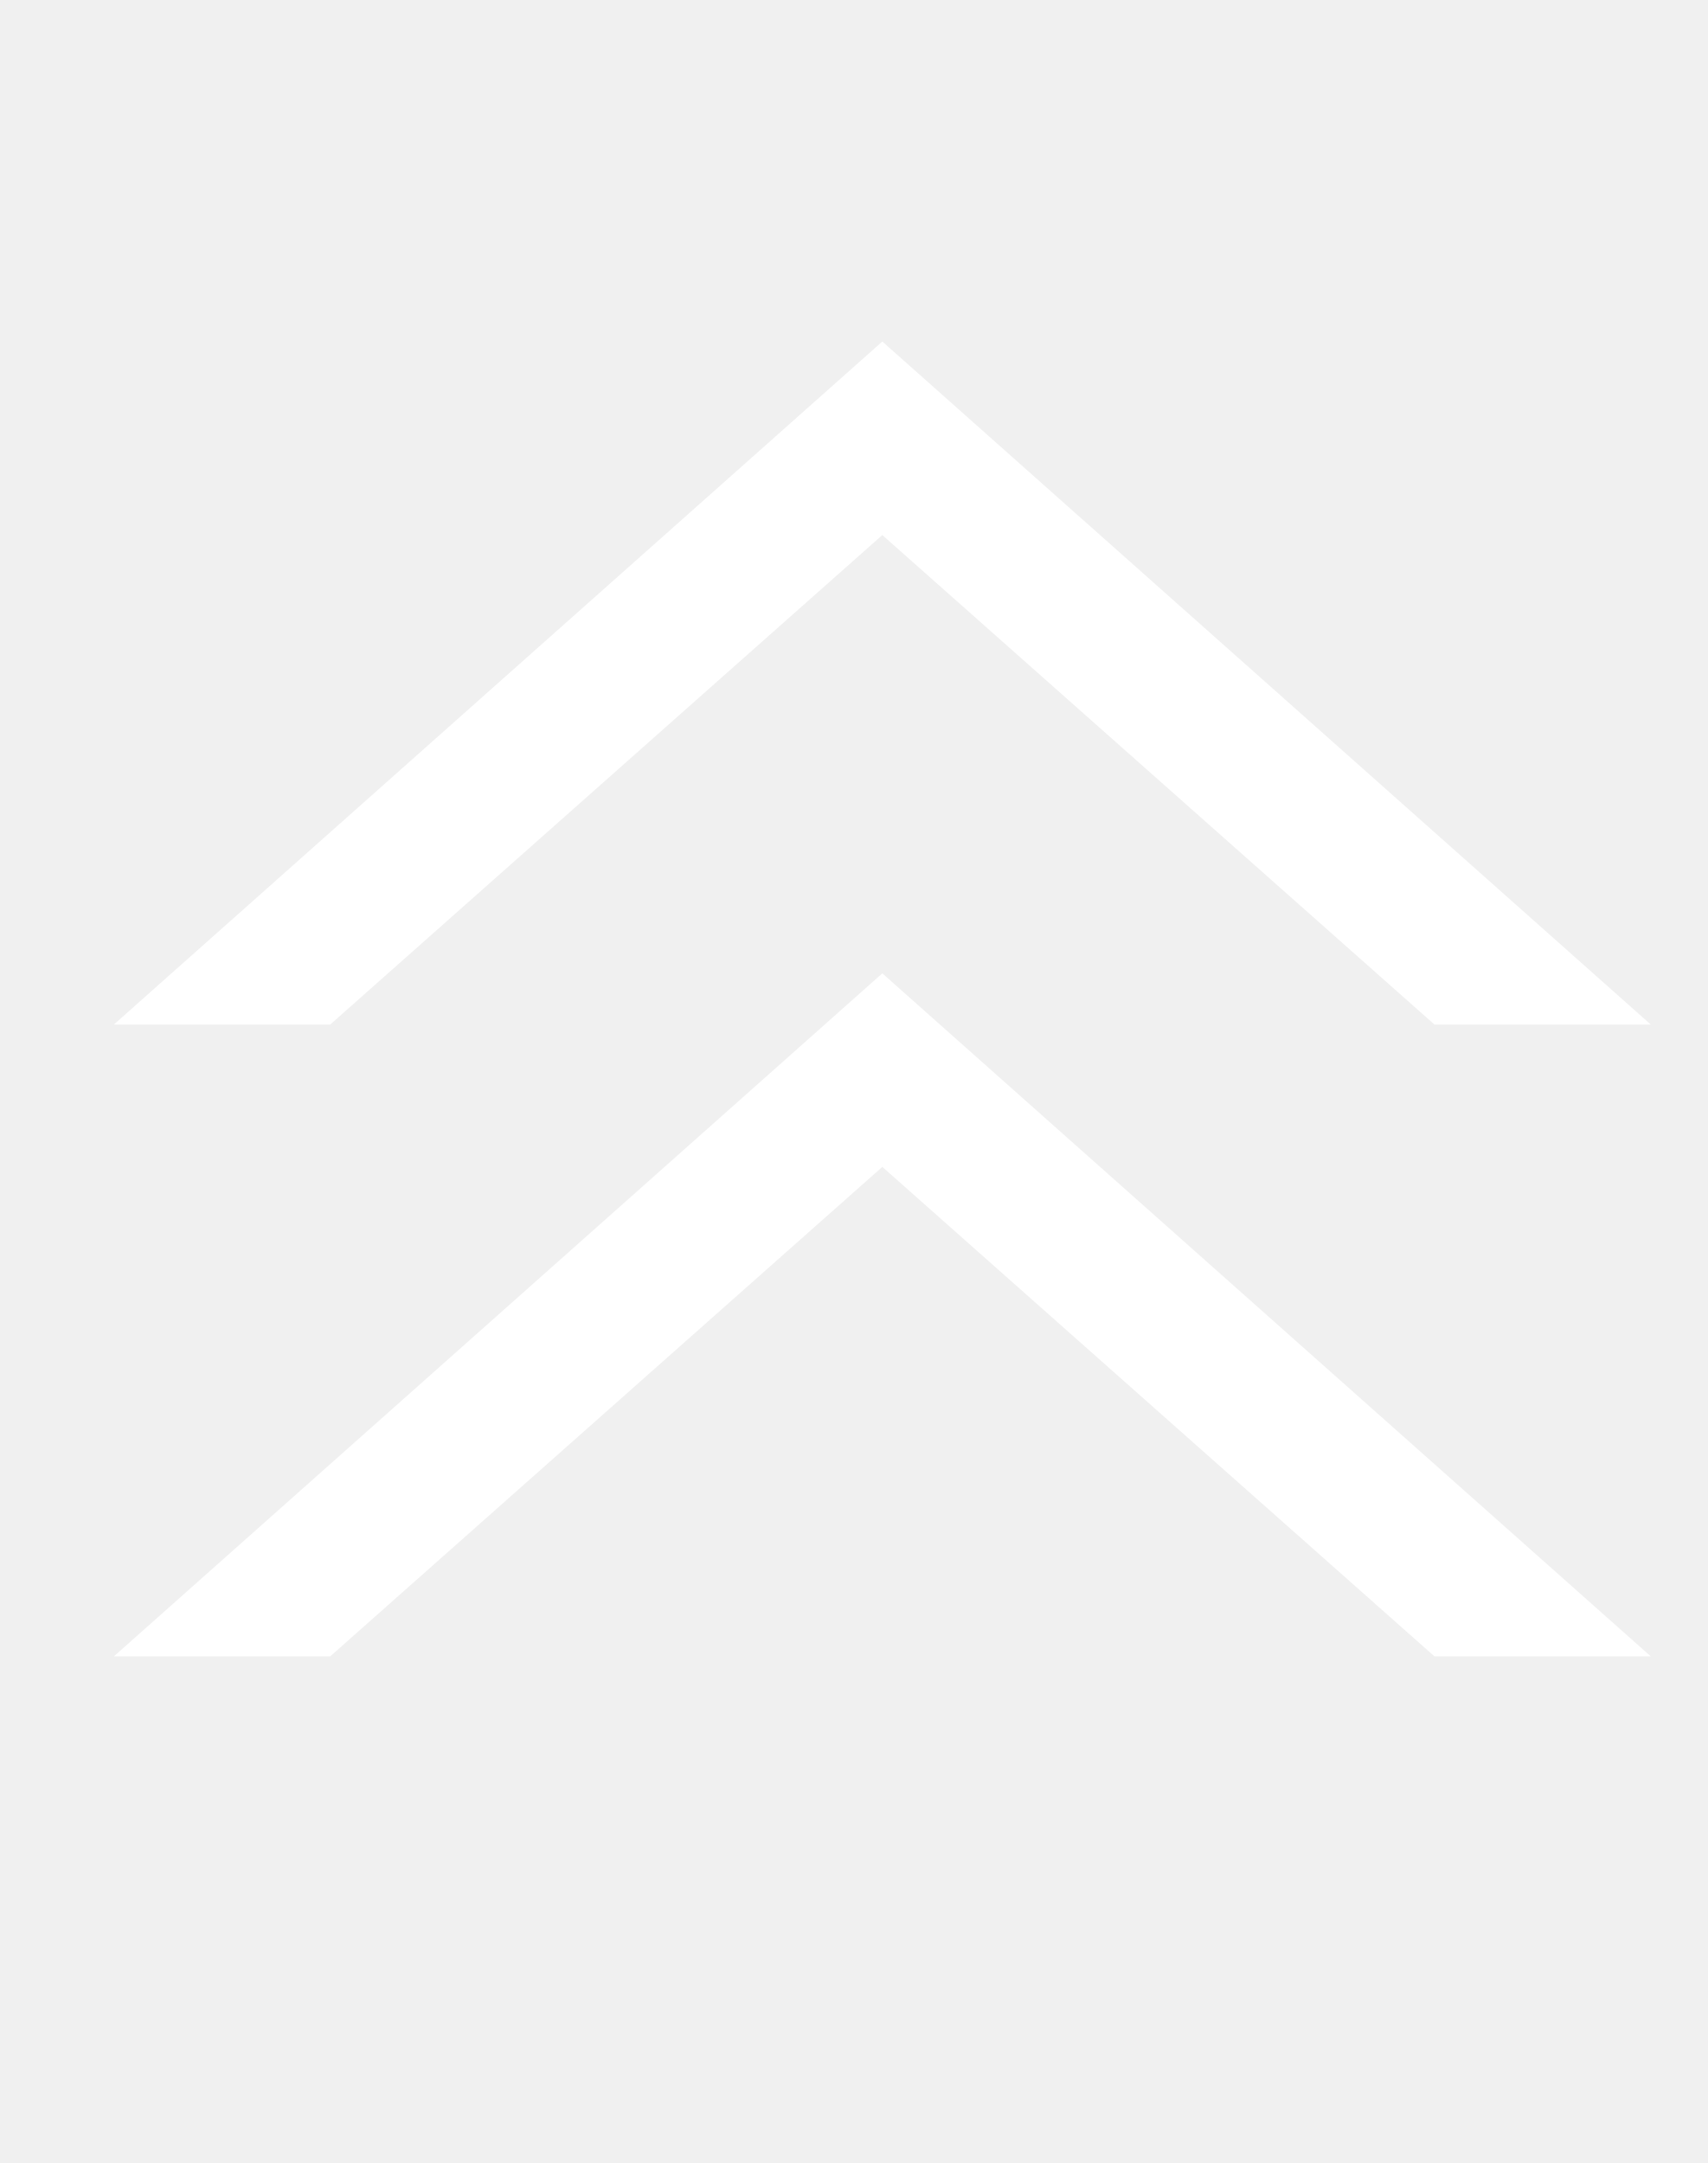
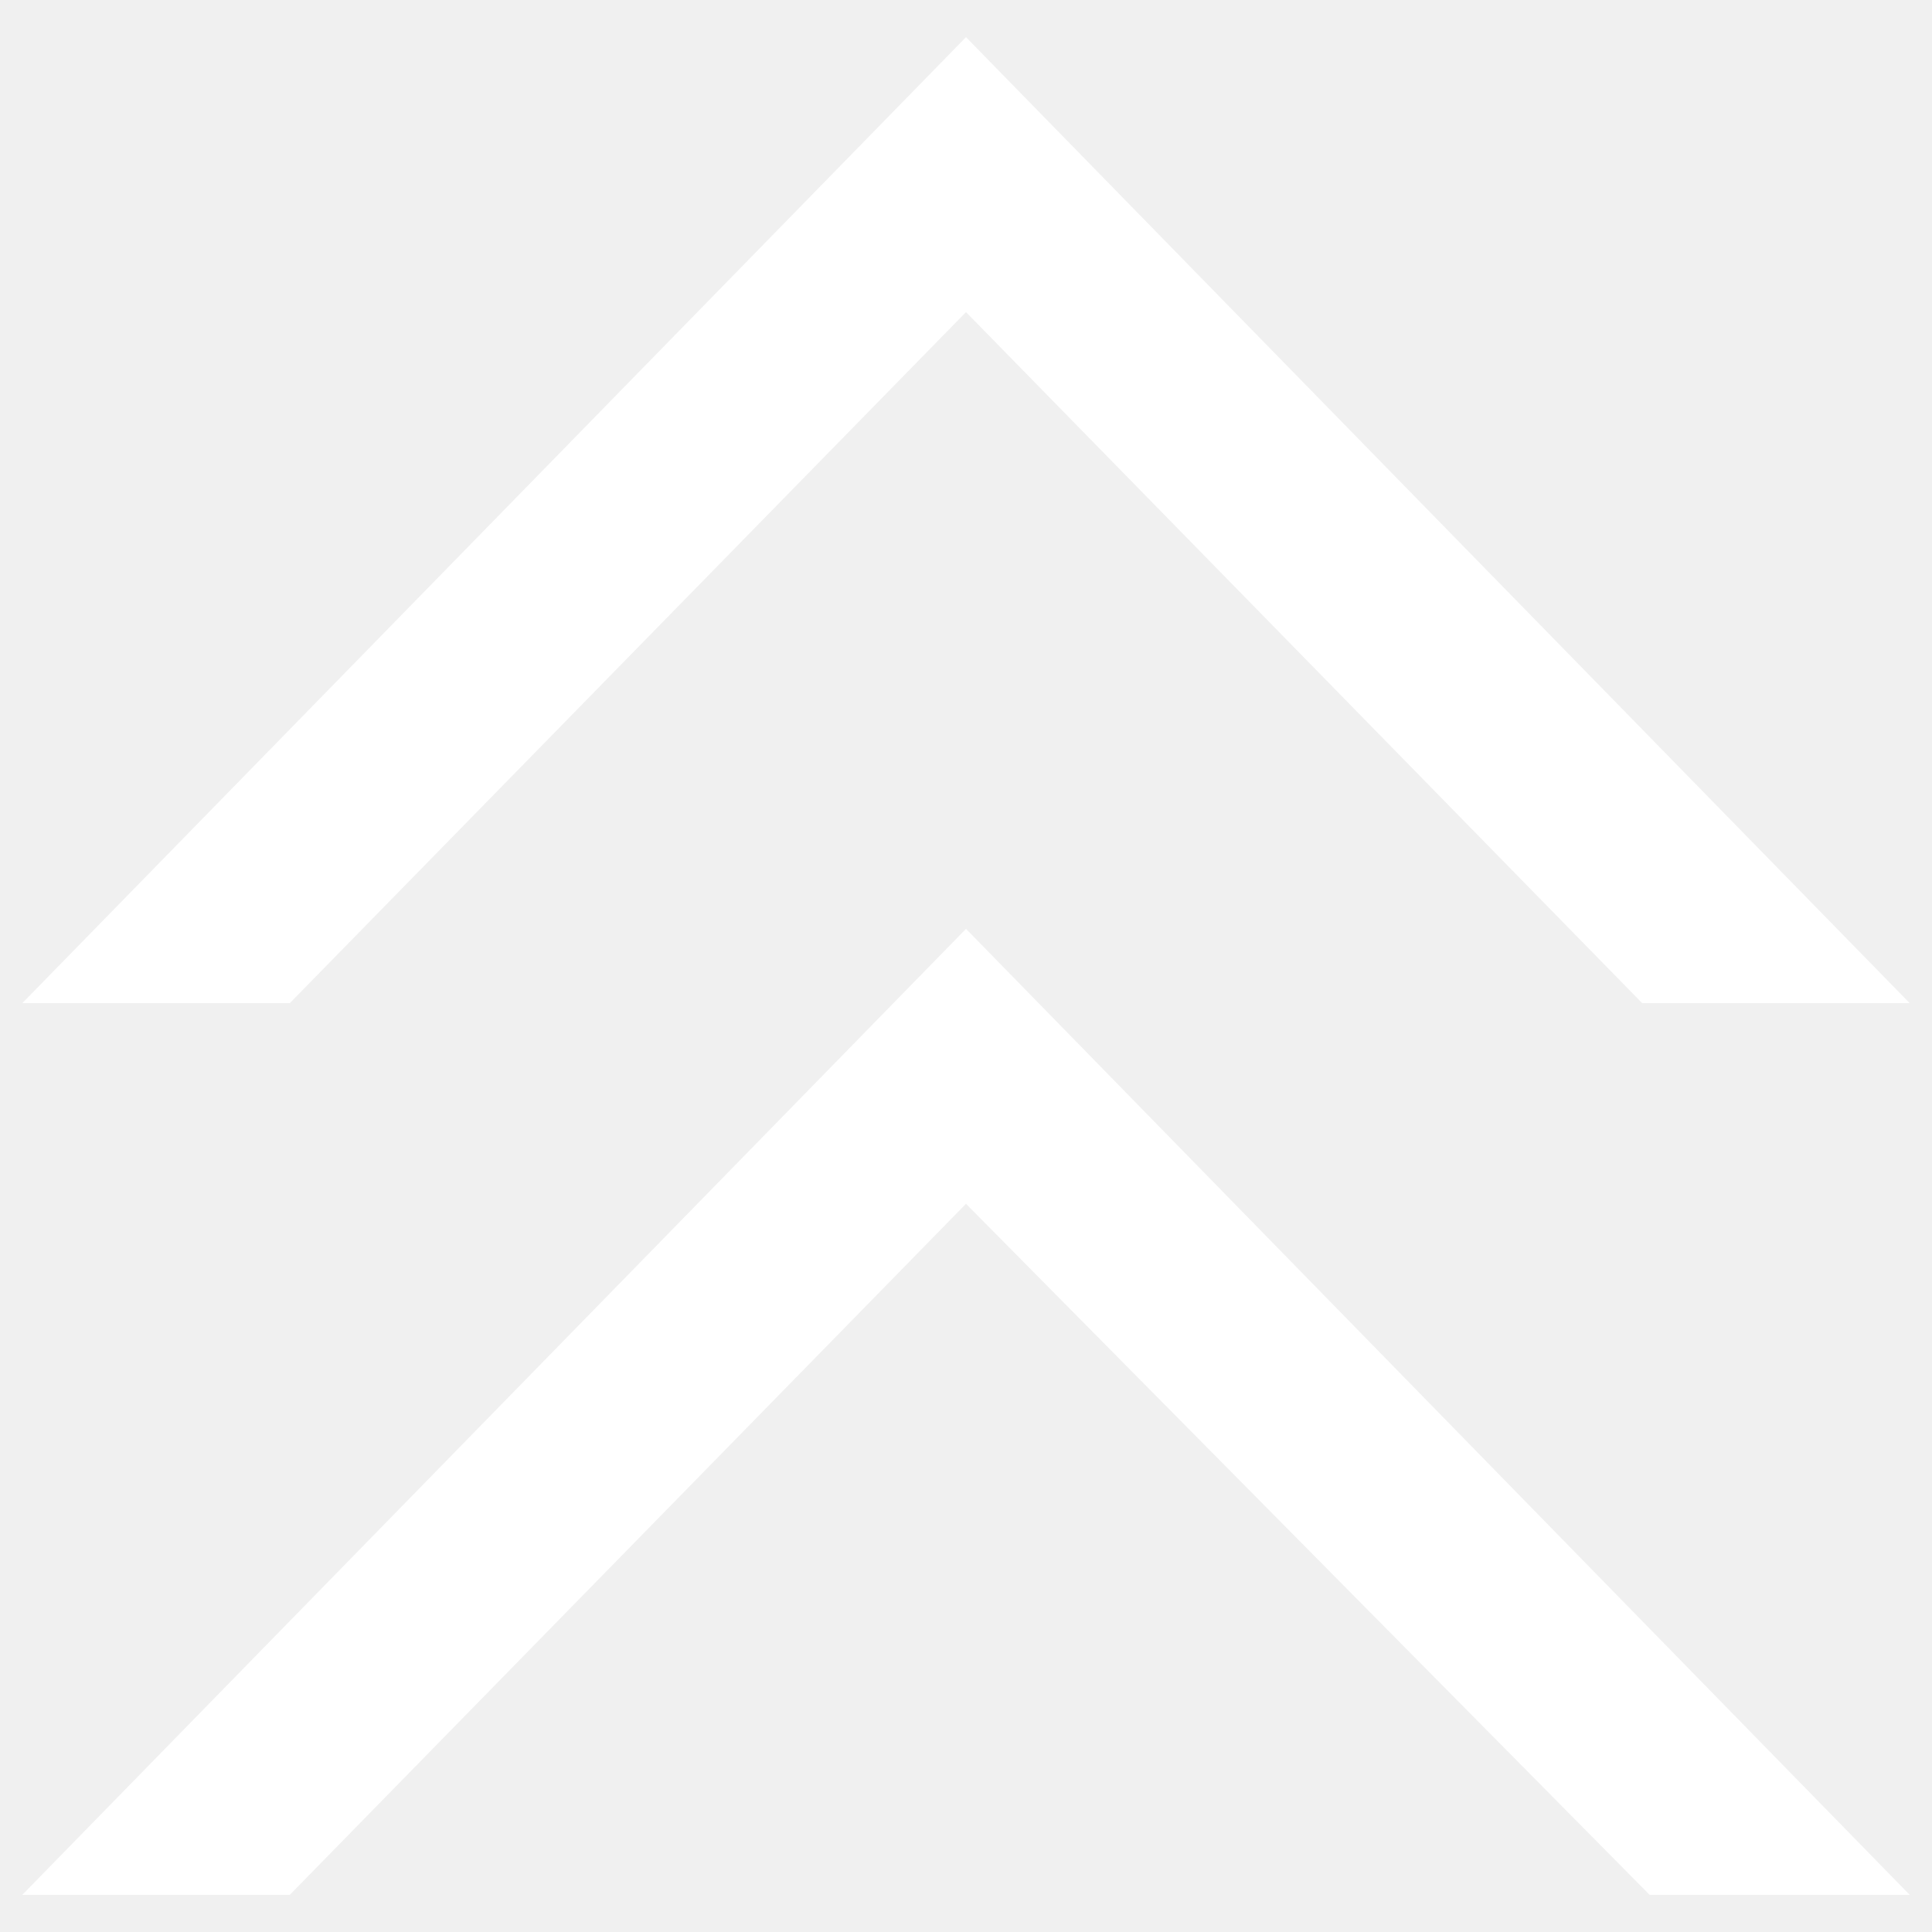
- <svg xmlns="http://www.w3.org/2000/svg" height="19.0px" width="15.0px">
-   <g transform="matrix(1.0, 0.0, 0.0, 1.0, 0.5, 1.5)">
-     <path d="M0.0 -1.0 L14.0 -1.0 14.0 17.0 0.0 17.0 0.0 -1.0" fill="#ff0000" fill-opacity="0.0" fill-rule="evenodd" stroke="none" />
-     <path d="M0.0 -1.0 L0.0 17.0 14.0 17.0 14.0 -1.0 0.0 -1.0 Z" fill="none" stroke="#ffffff" stroke-linecap="round" stroke-linejoin="round" stroke-opacity="0.0" stroke-width="1.0" />
-     <path d="M12.1 7.5 L7.25 3.2 2.4 7.5 0.5 7.5 7.25 1.5 14.0 7.5 12.1 7.5 M0.5 13.05 L7.25 7.05 14.0 13.05 12.1 13.05 7.25 8.75 2.4 13.05 0.5 13.05" fill="#ffffff" fill-rule="evenodd" stroke="none" />
-     <path d="M0.85 16.7 L0.85 1.5 13.7 1.5 13.7 16.7 0.85 16.7" fill="#ffffff" fill-opacity="0.0" fill-rule="evenodd" stroke="none" />
-   </g>
+ <svg xmlns="http://www.w3.org/2000/svg" version="1.1" id="Layer_1" x="0px" y="0px" viewBox="0 0 26 26" style="enable-background:new 0 0 26 26;" xml:space="preserve">
+   <style type="text/css">
+ 	.st0{fill:none;}
+ 	.st1{fill-rule:evenodd;clip-rule:evenodd;fill:#FFFFFF;}
+ </style>
+   <rect class="st0" width="26" height="26" />
+   <path class="st1" d="M22.1,13.5L13,4.2l-9.1,9.3H0.3L13,0.5l12.7,13H22.1 M0.3,25.5l12.7-13l12.7,13h-3.5L13,16.2l-9.1,9.3H0.3" />
</svg>
